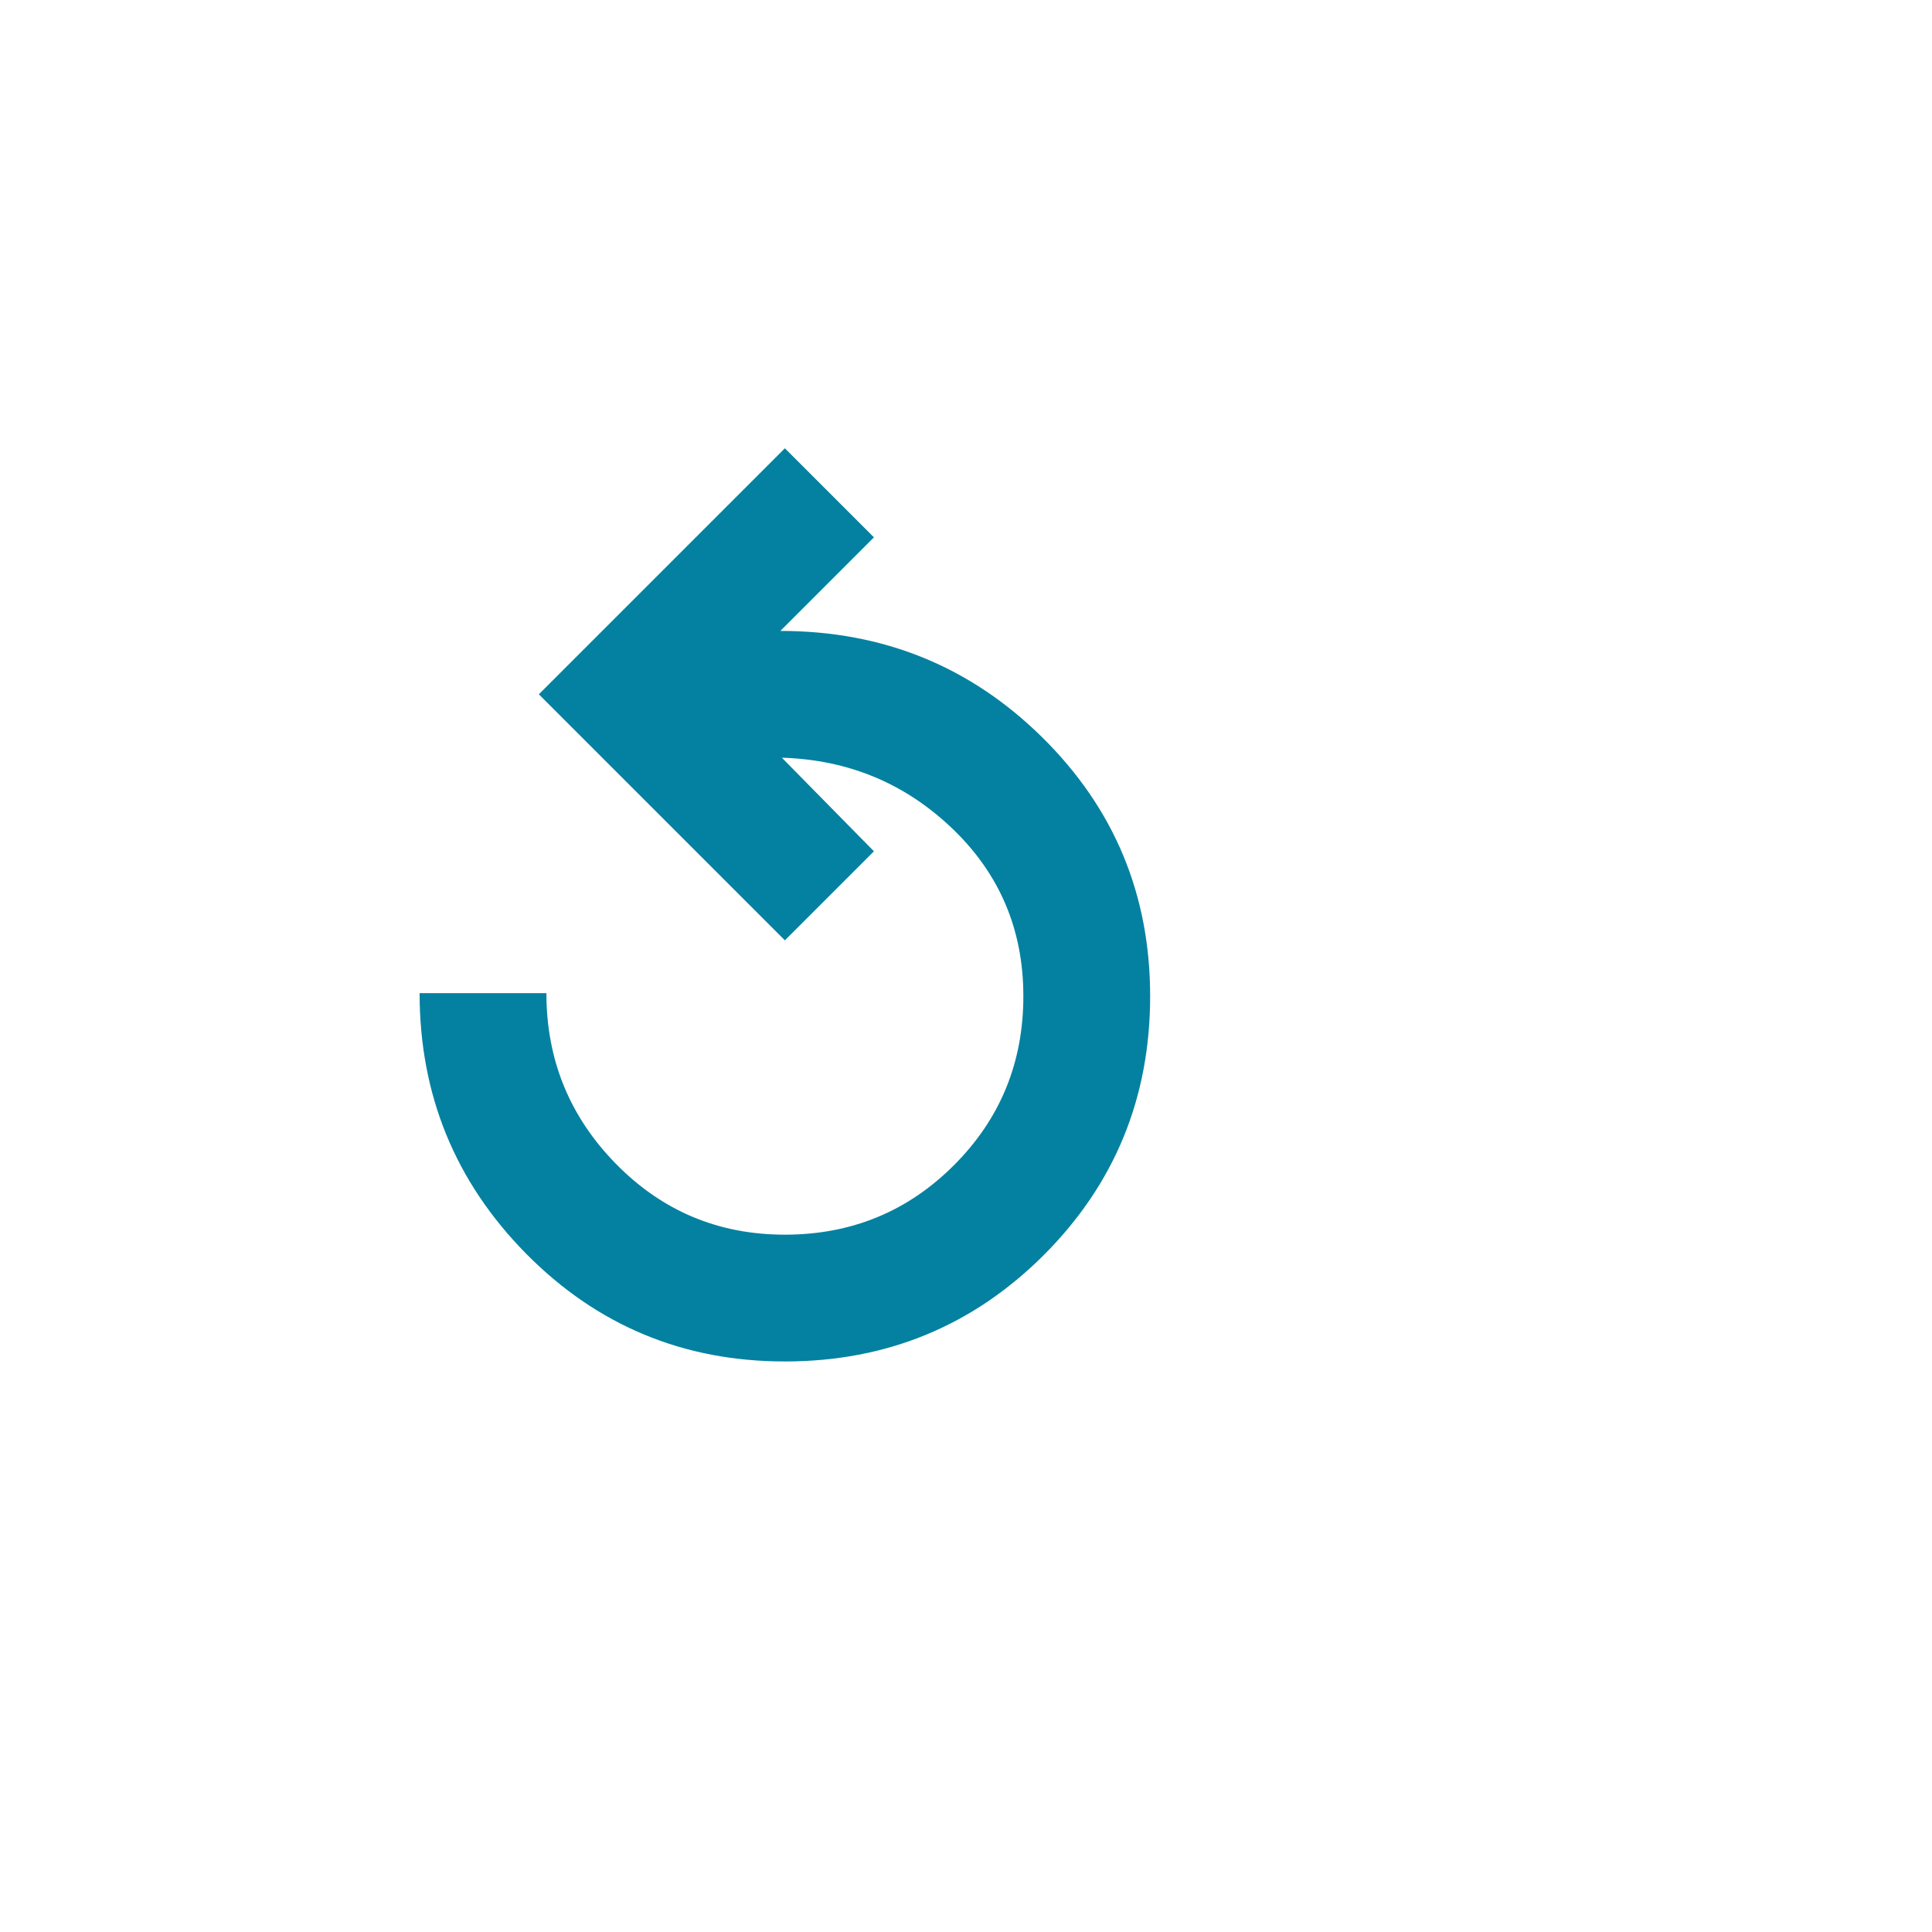
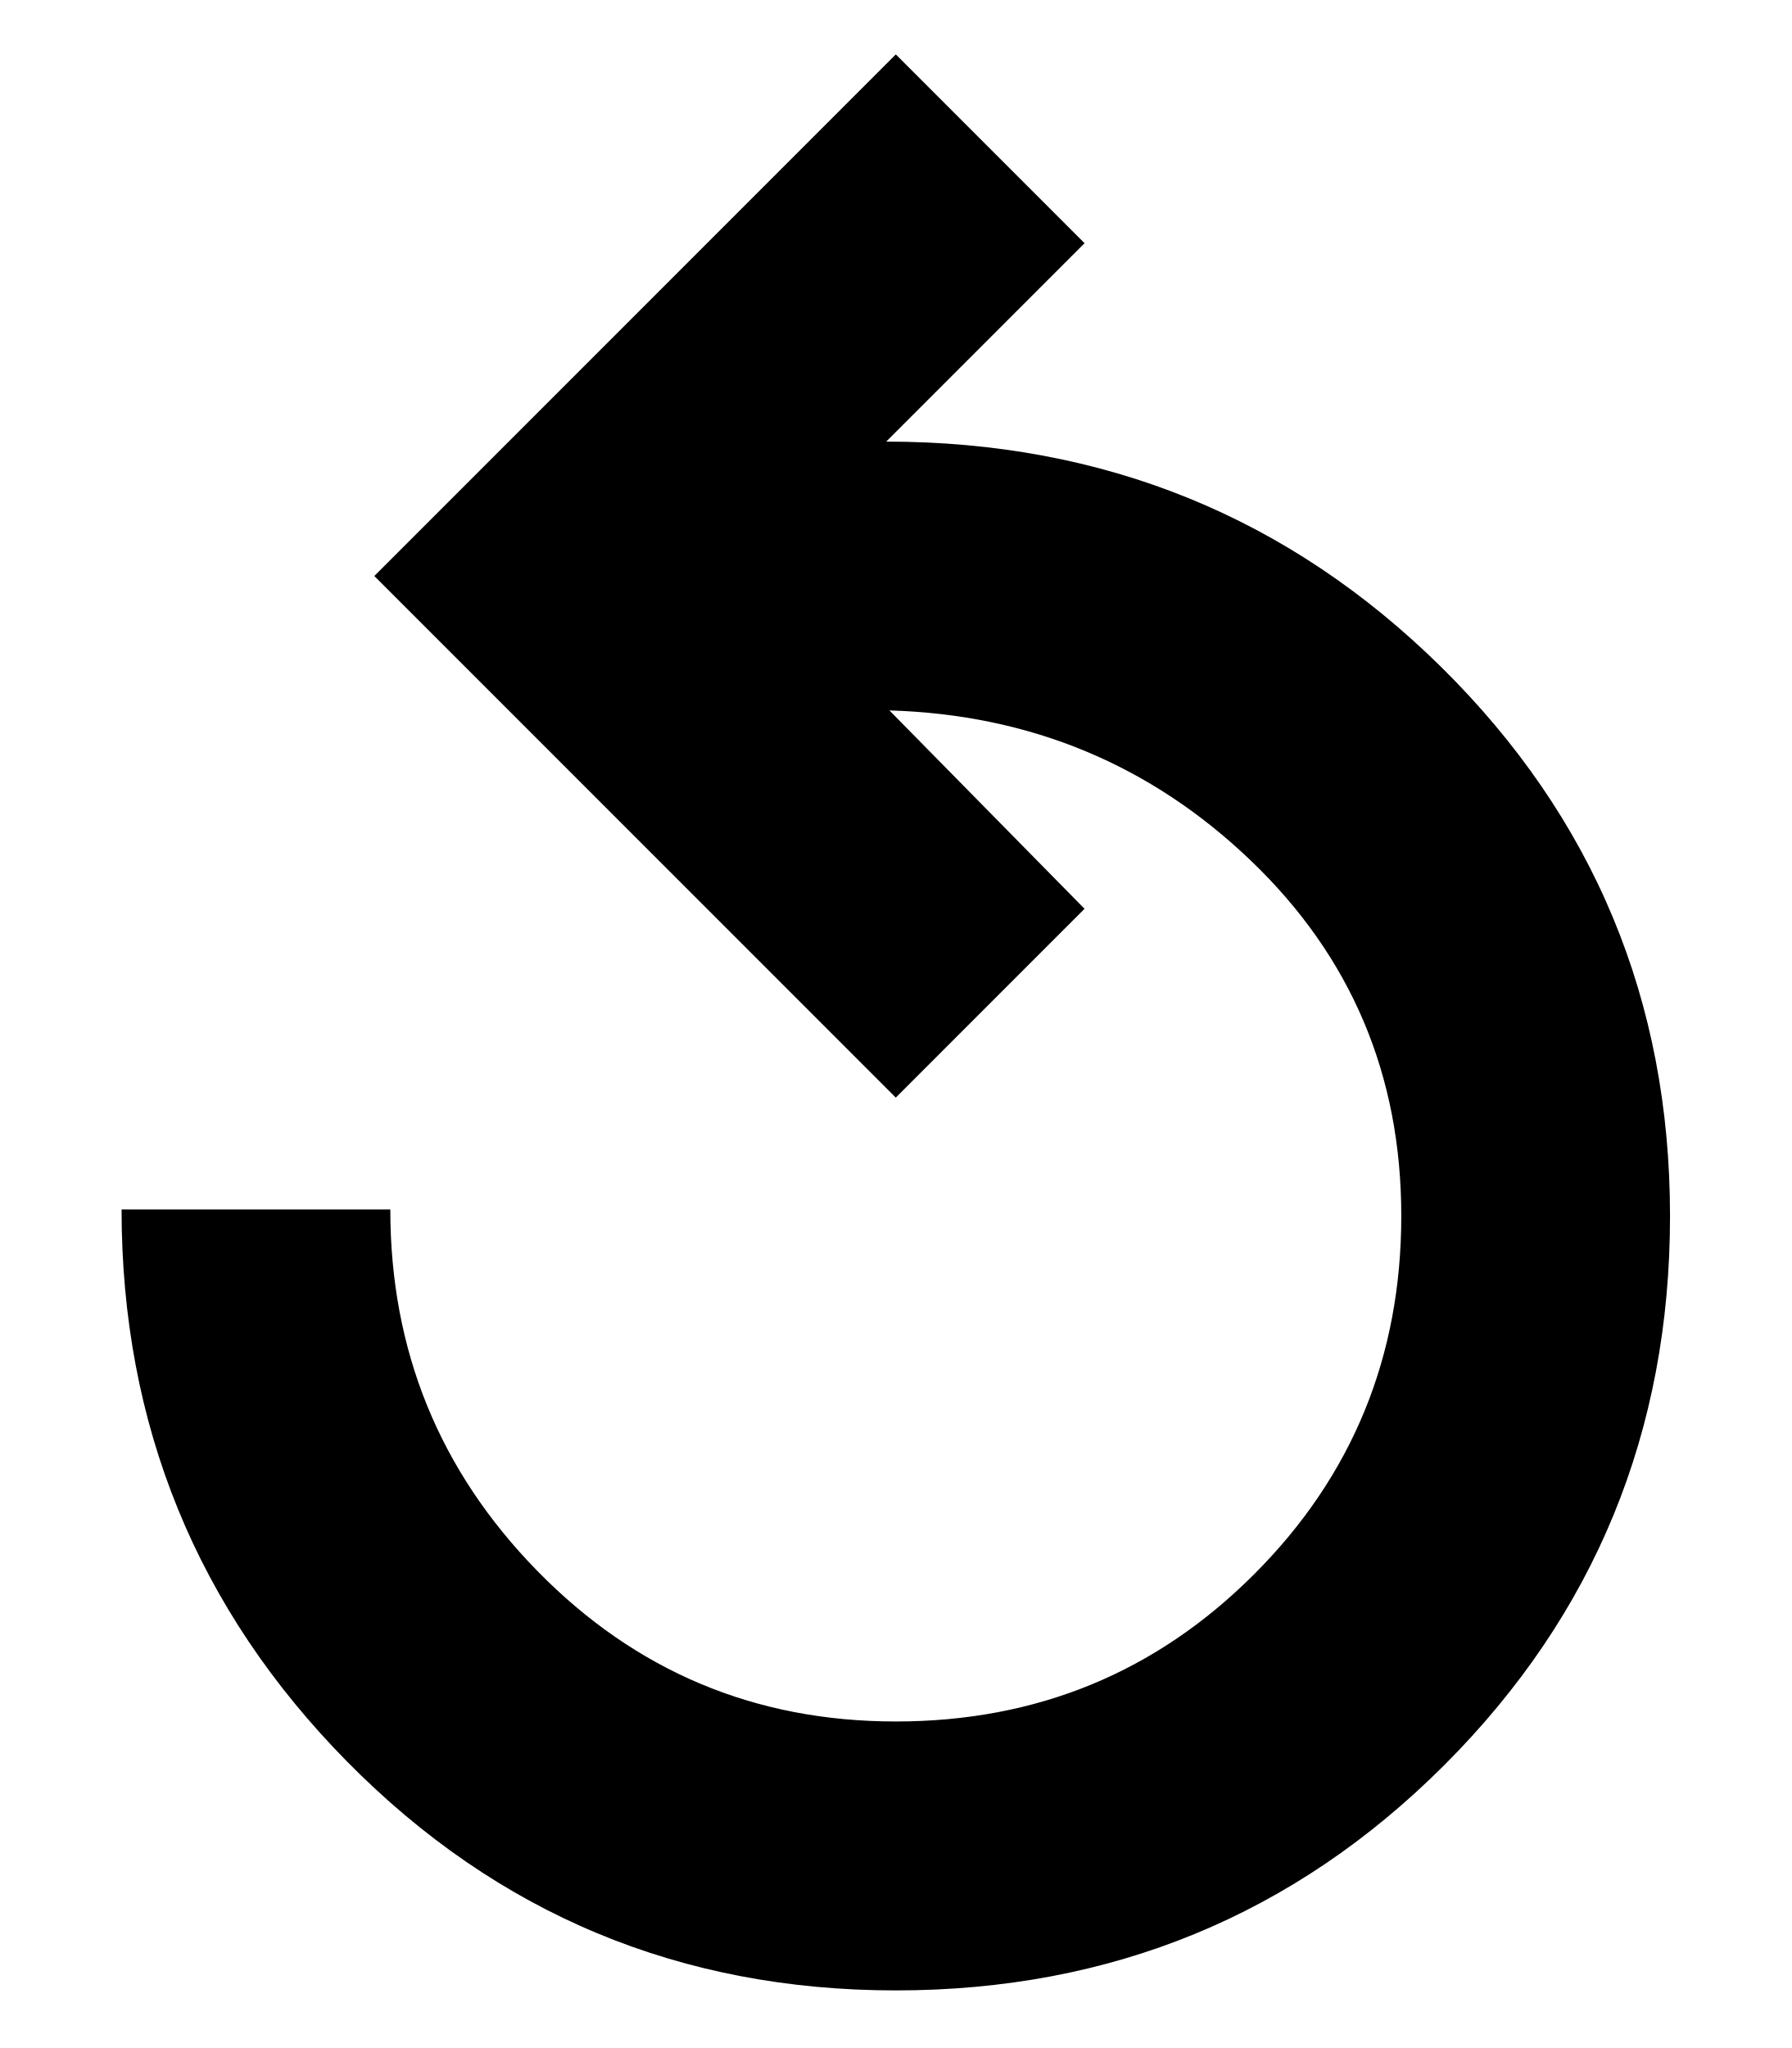
- <svg xmlns="http://www.w3.org/2000/svg" version="1.1" width="32px" height="32px" viewBox="0 0 32.0 32.0">
+ <svg xmlns="http://www.w3.org/2000/svg" width="14" height="16" viewBox="0 0 14 16">
  <defs>
-     <clipPath id="i0">
-       <path d="M3250,0 L3250,5350 L0,5350 L0,0 L3250,0 Z" />
+     <clipPath id="8nveda9dma">
+       <path d="M3250 0v5350H0V0h3250z" />
    </clipPath>
-     <clipPath id="i1">
-       <path d="M6.05,0 L7.525,1.475 L5.975,3.025 C7.675,3.025 9.121,3.612 10.312,4.787 C11.504,5.963 12.1,7.392 12.1,9.075 C12.1,10.758 11.512,12.188 10.338,13.363 C9.162,14.537 7.733,15.125 6.05,15.125 C4.367,15.125 2.938,14.529 1.762,13.338 C0.588,12.146 0,10.708 0,9.025 L2.1,9.025 C2.1,10.125 2.483,11.067 3.25,11.85 C4.017,12.633 4.95,13.025 6.05,13.025 C7.15,13.025 8.083,12.642 8.85,11.875 C9.617,11.108 10,10.175 10,9.075 C10,7.975 9.608,7.05 8.825,6.3 C8.042,5.55 7.1,5.158 6,5.125 L7.525,6.675 L6.05,8.15 L1.975,4.075 L6.05,0 Z" />
+     <clipPath id="e88u576qqb">
+       <path d="m6.05 0 1.475 1.475-1.55 1.55c1.7 0 3.146.587 4.338 1.762C11.504 5.963 12.1 7.393 12.1 9.075c0 1.683-.588 3.113-1.762 4.288-1.175 1.175-2.605 1.762-4.288 1.762-1.683 0-3.112-.596-4.287-1.787C.588 12.146 0 10.707 0 9.024h2.1c0 1.1.383 2.042 1.15 2.825.767.783 1.7 1.175 2.8 1.175 1.1 0 2.033-.383 2.8-1.15.767-.767 1.15-1.7 1.15-2.8 0-1.1-.392-2.025-1.175-2.775S7.1 5.158 6 5.125l1.525 1.55L6.05 8.15 1.975 4.075 6.05 0z" />
    </clipPath>
  </defs>
-   <g transform="translate(-20.0 -2881.0)">
-     <g clip-path="url(#i0)">
-       <g transform="translate(20.0 2813)">
-         <g transform="translate(0.0 68)">
-           <g transform="translate(6.95 7.425)">
-             <g clip-path="url(#i1)">
-               <polygon points="0,0 12.1,0 12.1,15.125 0,15.125 0,0" stroke="none" fill="#0481A0" />
-             </g>
-           </g>
-         </g>
-       </g>
+   <g clip-path="url(#8nveda9dma)" transform="translate(-26 -2978)">
+     <g clip-path="url(#e88u576qqb)" transform="translate(26.95 2978.425)">
+       <path d="M0 0h12.1v15.125H0V0z" />
    </g>
  </g>
</svg>
